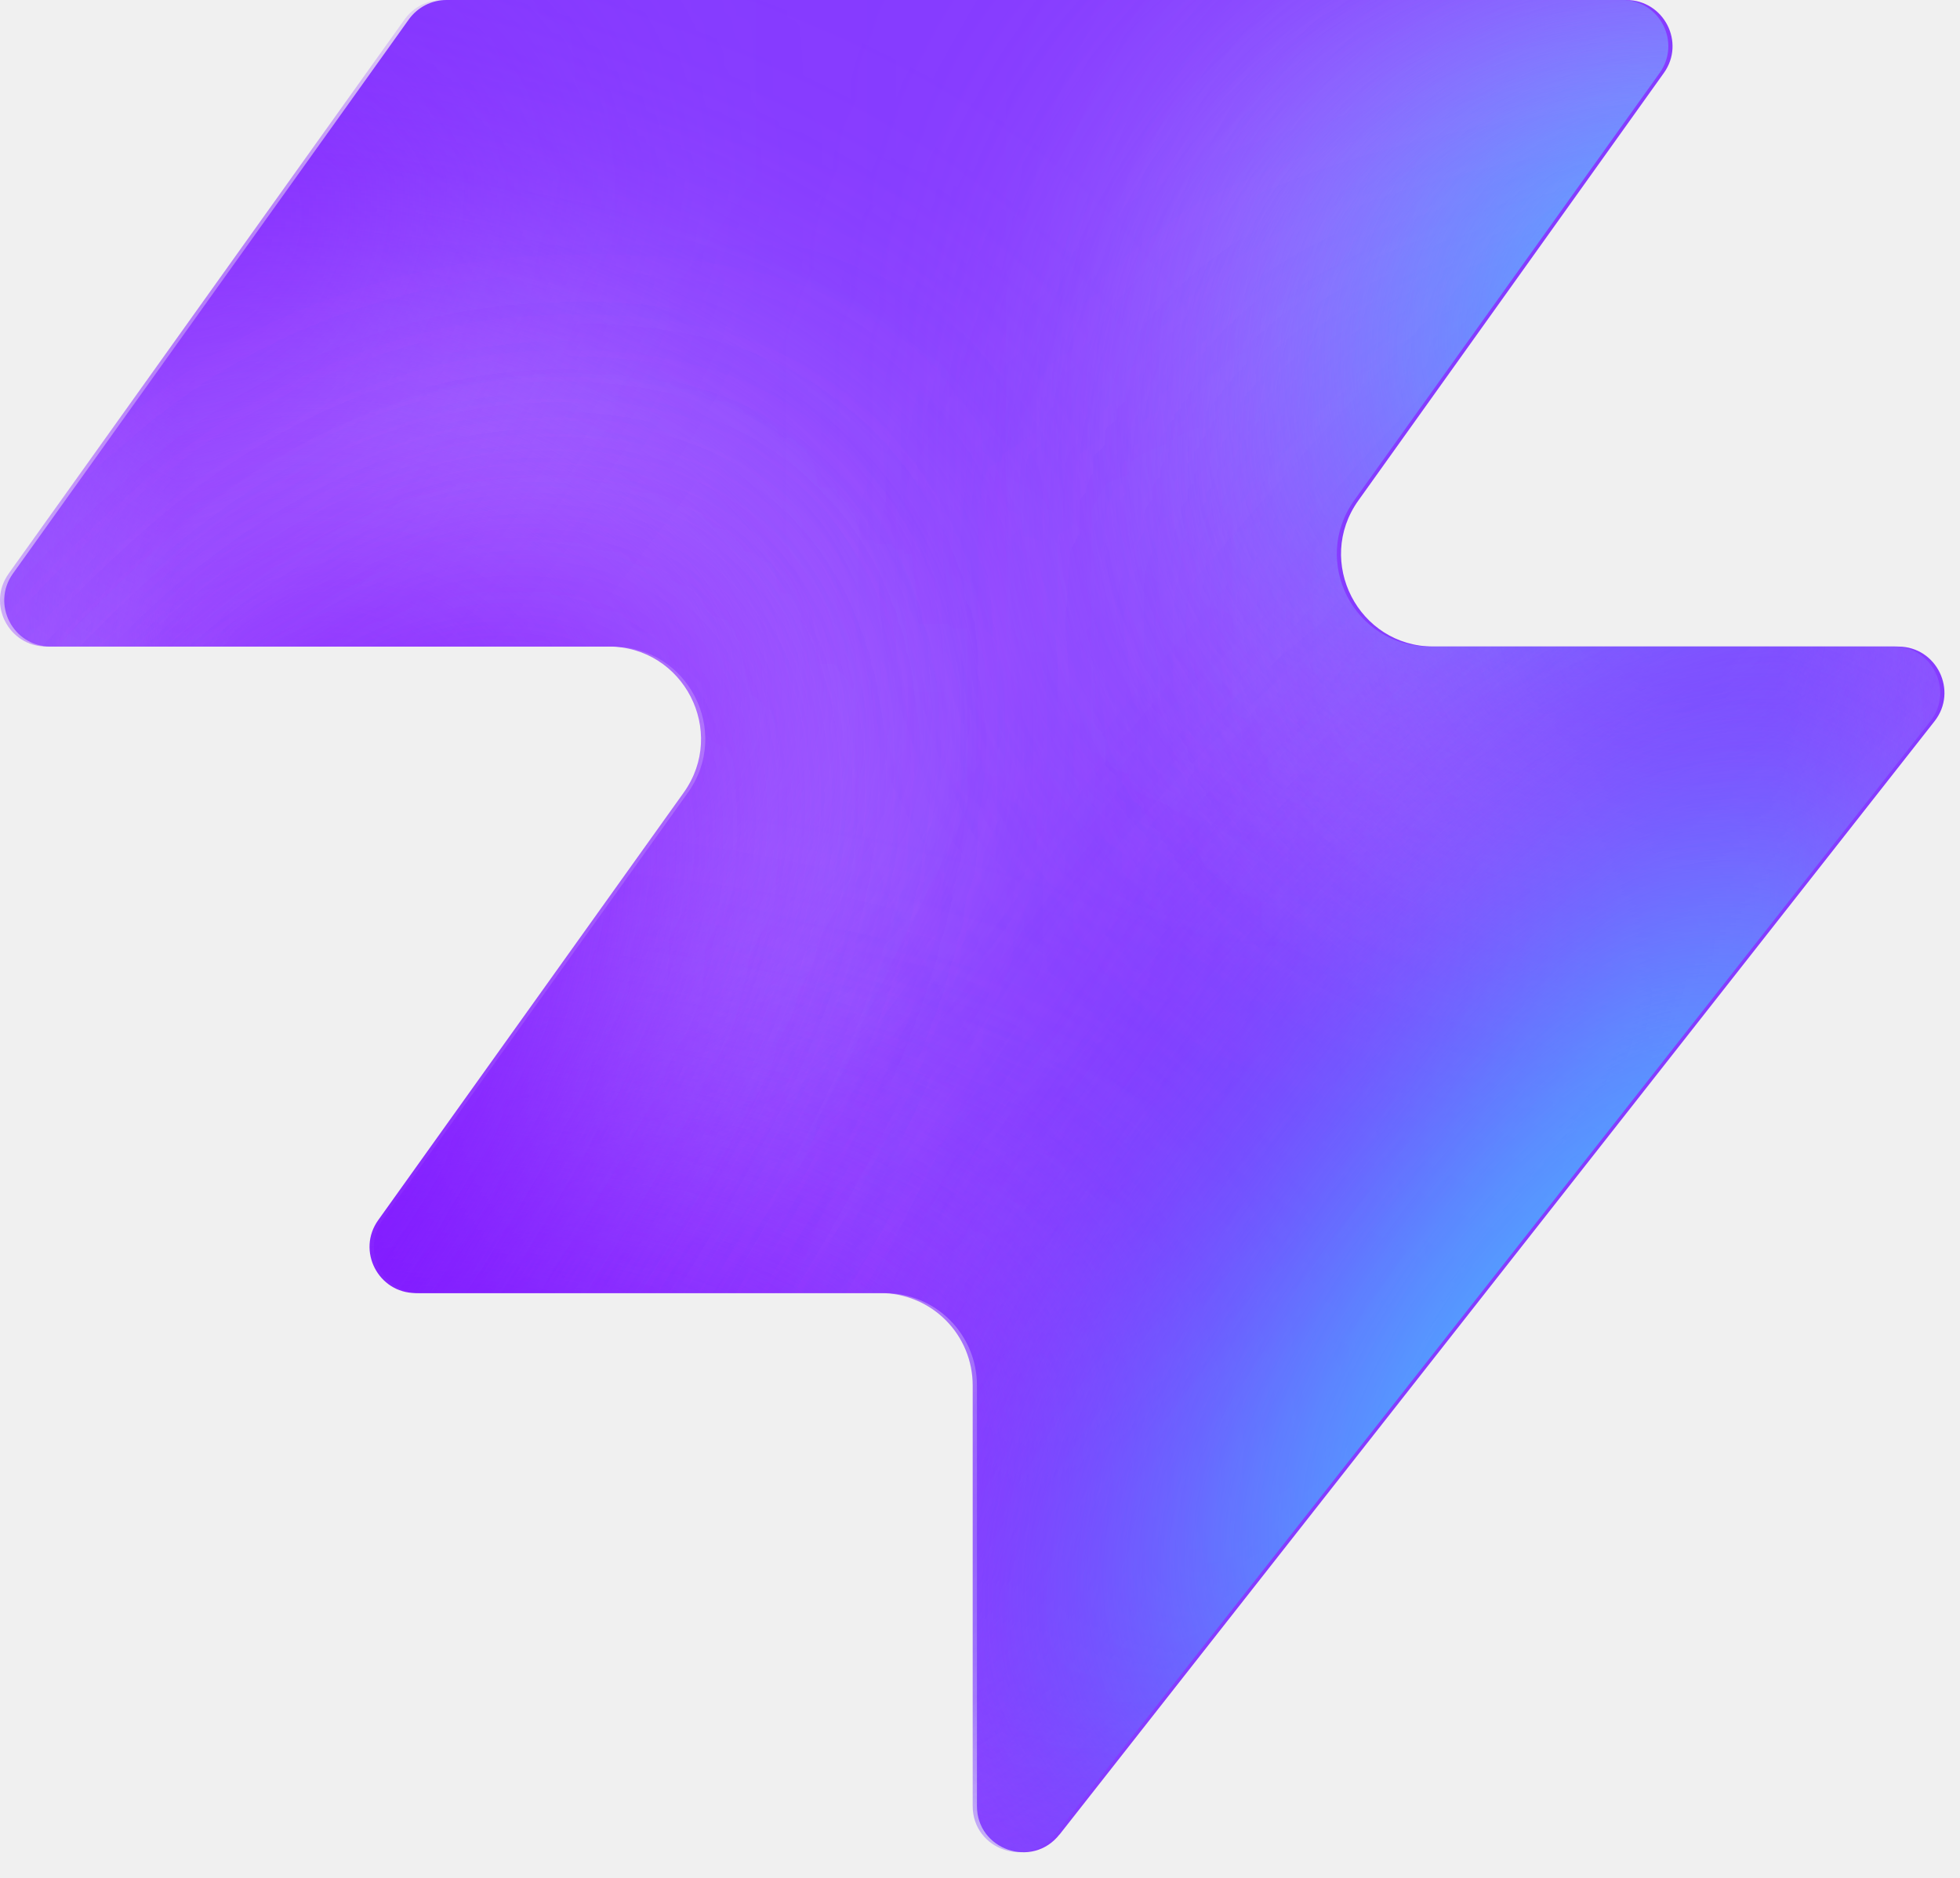
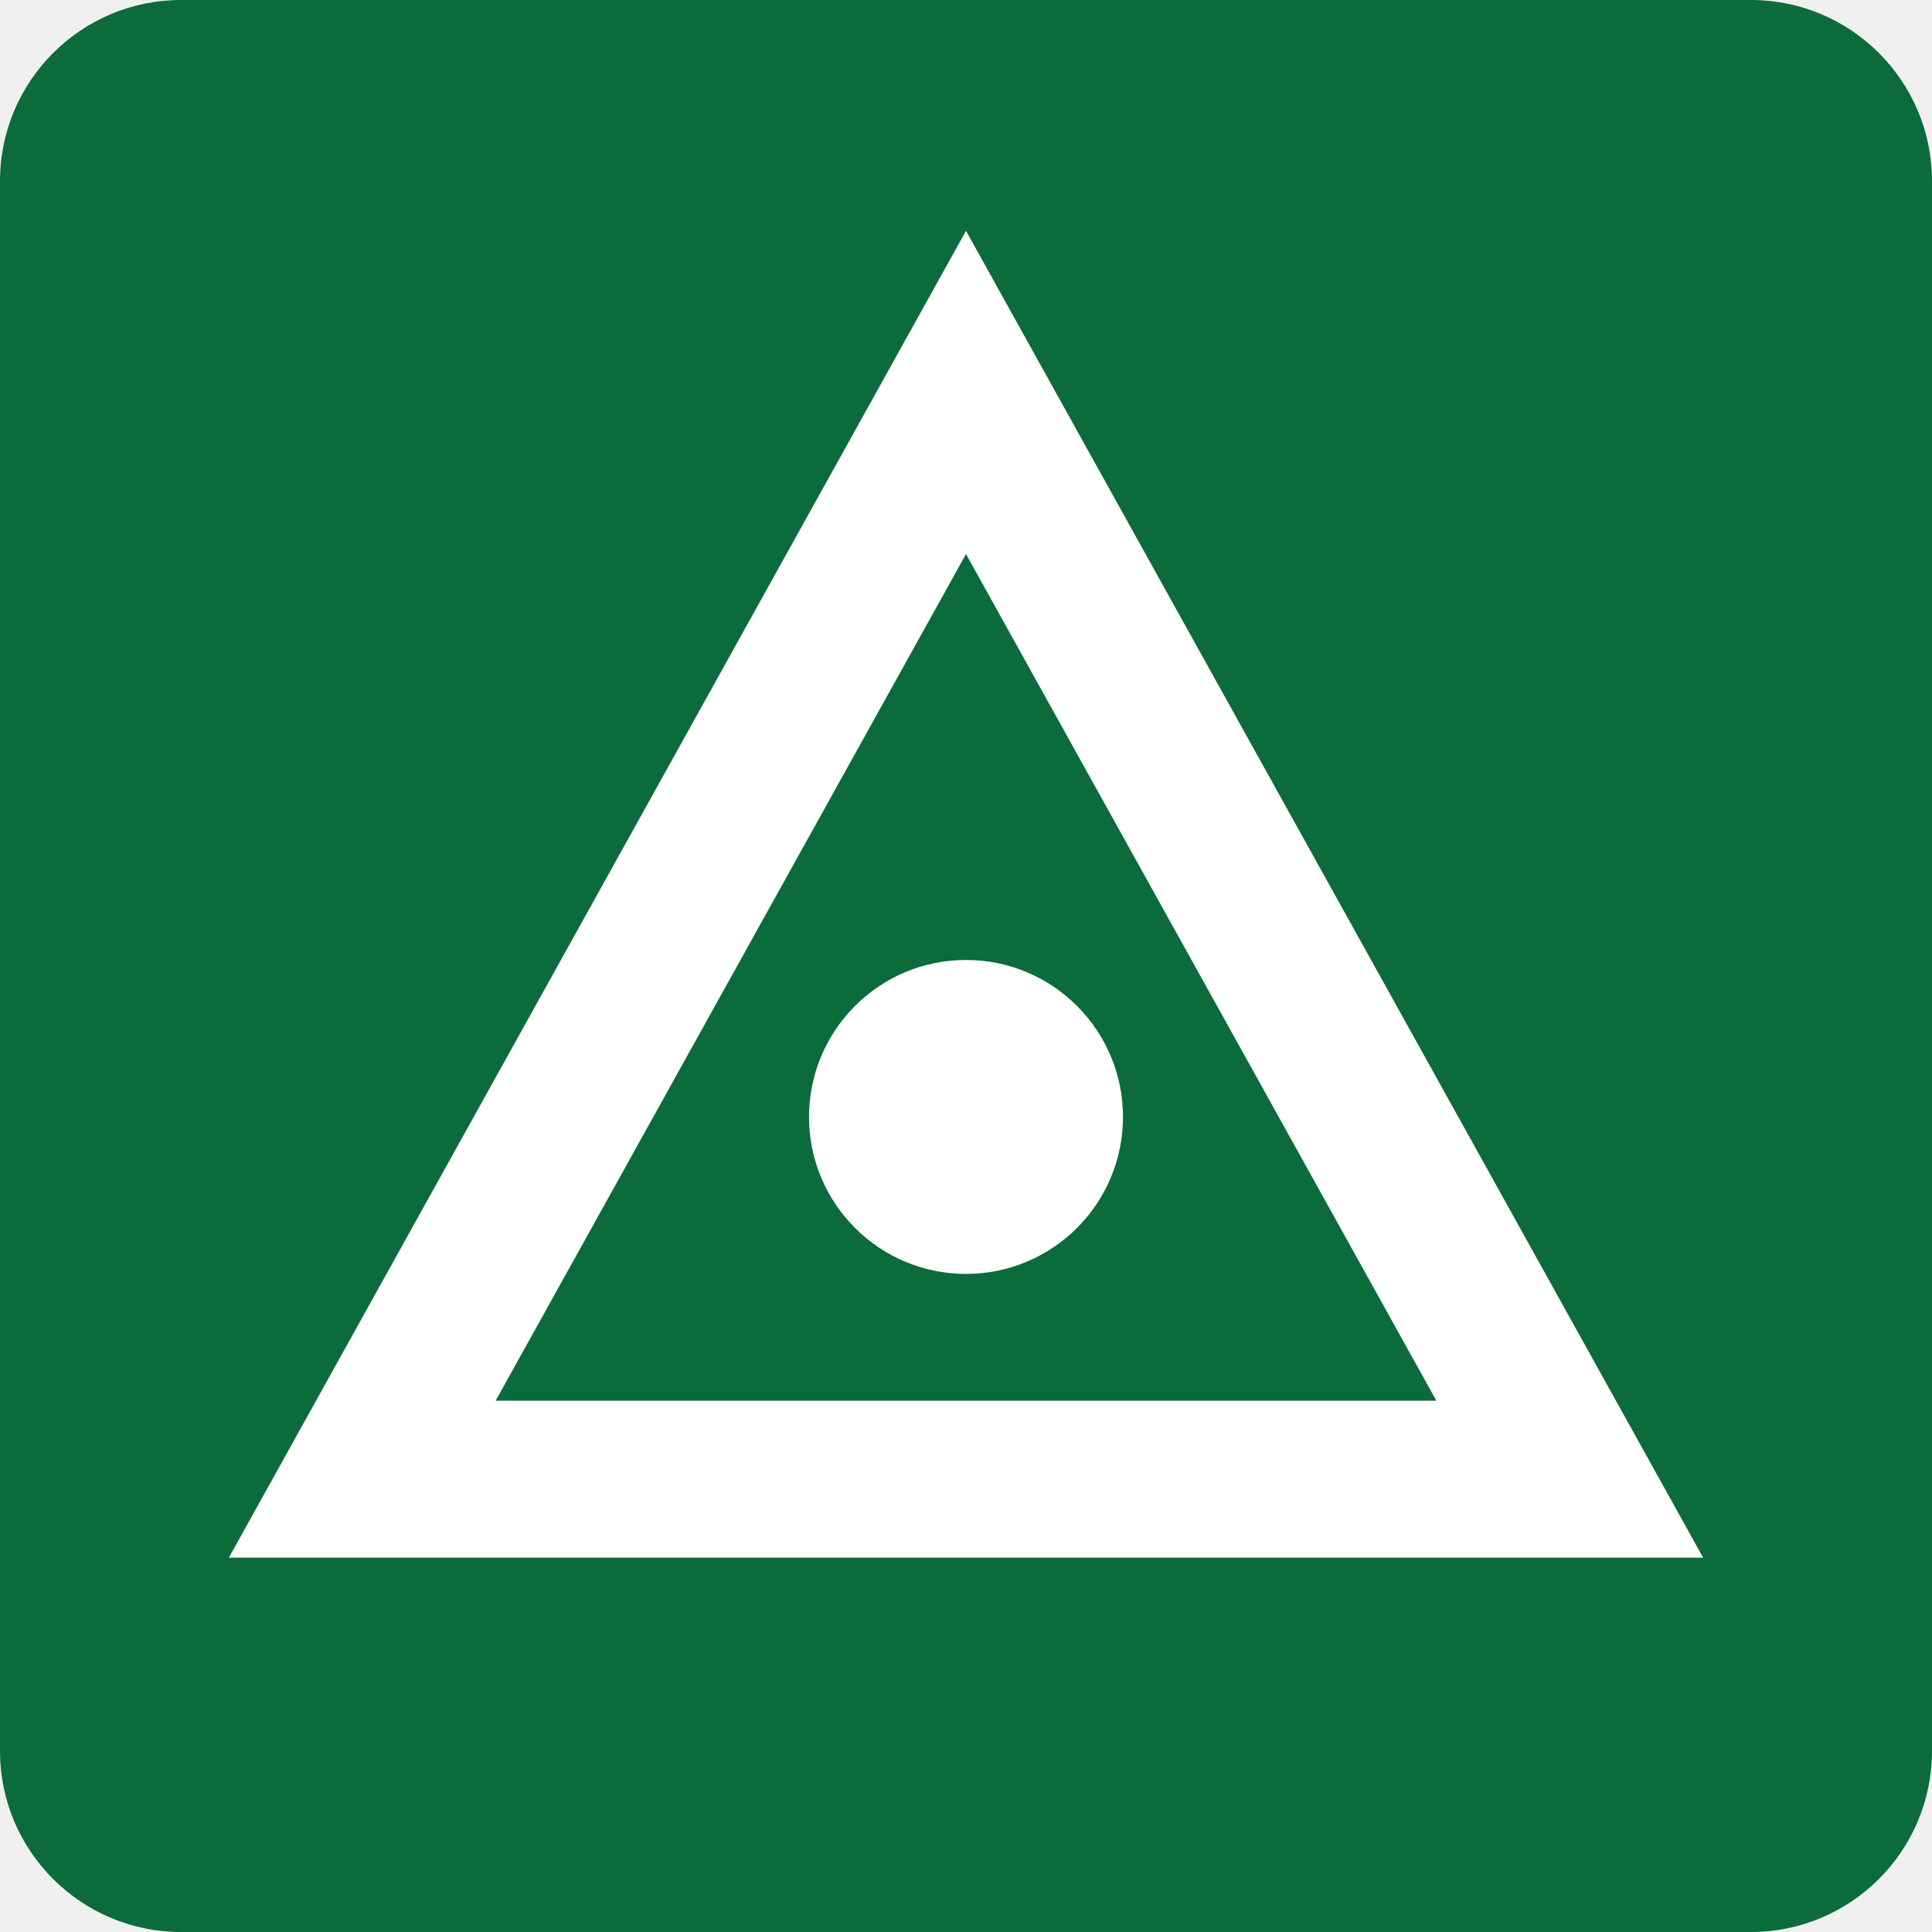
- <svg xmlns="http://www.w3.org/2000/svg" width="48" height="46" fill="none" viewBox="0 0 48 46">
-   <path fill="#863bff" d="M25.946 44.938c-.664.845-2.021.375-2.021-.698V33.937a2.26 2.26 0 0 0-2.262-2.262H10.287c-.92 0-1.456-1.04-.92-1.788l7.48-10.471c1.07-1.497 0-3.578-1.842-3.578H1.237c-.92 0-1.456-1.04-.92-1.788L10.013.474c.214-.297.556-.474.92-.474h28.894c.92 0 1.456 1.04.92 1.788l-7.48 10.471c-1.07 1.498 0 3.579 1.842 3.579h11.377c.943 0 1.473 1.088.89 1.83L25.947 44.94z" style="fill:#863bff;fill:color(display-p3 .525 .23 1);fill-opacity:1" />
-   <mask id="a" width="48" height="46" x="0" y="0" maskUnits="userSpaceOnUse" style="mask-type:alpha">
-     <path fill="#000" d="M25.842 44.938c-.664.844-2.021.375-2.021-.698V33.937a2.26 2.26 0 0 0-2.262-2.262H10.183c-.92 0-1.456-1.04-.92-1.788l7.48-10.471c1.07-1.498 0-3.579-1.842-3.579H1.133c-.92 0-1.456-1.04-.92-1.787L9.91.473c.214-.297.556-.474.92-.474h28.894c.92 0 1.456 1.04.92 1.788l-7.48 10.471c-1.07 1.498 0 3.578 1.842 3.578h11.377c.943 0 1.473 1.088.89 1.832L25.843 44.94z" style="fill:#000;fill-opacity:1" />
-   </mask>
-   <g mask="url(#a)">
-     <g filter="url(#b)">
-       <ellipse cx="5.508" cy="14.704" fill="#ede6ff" rx="5.508" ry="14.704" style="fill:#ede6ff;fill:color(display-p3 .927 .903 1);fill-opacity:1" transform="matrix(.00324 1 1 -.00324 -4.47 31.516)" />
-     </g>
-     <g filter="url(#c)">
-       <ellipse cx="10.399" cy="29.851" fill="#ede6ff" rx="10.399" ry="29.851" style="fill:#ede6ff;fill:color(display-p3 .927 .903 1);fill-opacity:1" transform="matrix(.00324 1 1 -.00324 -39.328 7.883)" />
-     </g>
-     <g filter="url(#d)">
-       <ellipse cx="5.508" cy="30.487" fill="#7e14ff" rx="5.508" ry="30.487" style="fill:#7e14ff;fill:color(display-p3 .492 .077 1);fill-opacity:1" transform="rotate(89.814 -25.913 -14.639)scale(1 -1)" />
-     </g>
-     <g filter="url(#e)">
-       <ellipse cx="5.508" cy="30.599" fill="#7e14ff" rx="5.508" ry="30.599" style="fill:#7e14ff;fill:color(display-p3 .492 .077 1);fill-opacity:1" transform="rotate(89.814 -32.644 -3.334)scale(1 -1)" />
-     </g>
-     <g filter="url(#f)">
-       <ellipse cx="5.508" cy="30.599" fill="#7e14ff" rx="5.508" ry="30.599" style="fill:#7e14ff;fill:color(display-p3 .492 .077 1);fill-opacity:1" transform="matrix(.00324 1 1 -.00324 -34.34 30.47)" />
-     </g>
-     <g filter="url(#g)">
-       <ellipse cx="14.072" cy="22.078" fill="#ede6ff" rx="14.072" ry="22.078" style="fill:#ede6ff;fill:color(display-p3 .927 .903 1);fill-opacity:1" transform="rotate(93.35 24.506 48.493)scale(-1 1)" />
-     </g>
-     <g filter="url(#h)">
-       <ellipse cx="3.47" cy="21.501" fill="#7e14ff" rx="3.47" ry="21.501" style="fill:#7e14ff;fill:color(display-p3 .492 .077 1);fill-opacity:1" transform="rotate(89.009 28.708 47.59)scale(-1 1)" />
-     </g>
-     <g filter="url(#i)">
-       <ellipse cx="3.47" cy="21.501" fill="#7e14ff" rx="3.47" ry="21.501" style="fill:#7e14ff;fill:color(display-p3 .492 .077 1);fill-opacity:1" transform="rotate(89.009 28.708 47.59)scale(-1 1)" />
-     </g>
-     <g filter="url(#j)">
-       <ellipse cx=".387" cy="8.972" fill="#7e14ff" rx="4.407" ry="29.108" style="fill:#7e14ff;fill:color(display-p3 .492 .077 1);fill-opacity:1" transform="rotate(39.51 .387 8.972)" />
-     </g>
-     <g filter="url(#k)">
-       <ellipse cx="47.523" cy="-6.092" fill="#7e14ff" rx="4.407" ry="29.108" style="fill:#7e14ff;fill:color(display-p3 .492 .077 1);fill-opacity:1" transform="rotate(37.892 47.523 -6.092)" />
-     </g>
-     <g filter="url(#l)">
-       <ellipse cx="41.412" cy="6.333" fill="#47bfff" rx="5.971" ry="9.665" style="fill:#47bfff;fill:color(display-p3 .28 .748 1);fill-opacity:1" transform="rotate(37.892 41.412 6.333)" />
-     </g>
-     <g filter="url(#m)">
-       <ellipse cx="-1.879" cy="38.332" fill="#7e14ff" rx="4.407" ry="29.108" style="fill:#7e14ff;fill:color(display-p3 .492 .077 1);fill-opacity:1" transform="rotate(37.892 -1.88 38.332)" />
-     </g>
-     <g filter="url(#n)">
-       <ellipse cx="-1.879" cy="38.332" fill="#7e14ff" rx="4.407" ry="29.108" style="fill:#7e14ff;fill:color(display-p3 .492 .077 1);fill-opacity:1" transform="rotate(37.892 -1.88 38.332)" />
-     </g>
-     <g filter="url(#o)">
-       <ellipse cx="35.651" cy="29.907" fill="#7e14ff" rx="4.407" ry="29.108" style="fill:#7e14ff;fill:color(display-p3 .492 .077 1);fill-opacity:1" transform="rotate(37.892 35.651 29.907)" />
-     </g>
-     <g filter="url(#p)">
-       <ellipse cx="38.418" cy="32.4" fill="#47bfff" rx="5.971" ry="15.297" style="fill:#47bfff;fill:color(display-p3 .28 .748 1);fill-opacity:1" transform="rotate(37.892 38.418 32.4)" />
-     </g>
-   </g>
-   <defs>
-     <filter id="b" width="60.045" height="41.654" x="-19.77" y="16.149" color-interpolation-filters="sRGB" filterUnits="userSpaceOnUse">
-       <feFlood flood-opacity="0" result="BackgroundImageFix" />
-       <feBlend in="SourceGraphic" in2="BackgroundImageFix" result="shape" />
-       <feGaussianBlur result="effect1_foregroundBlur_2002_17158" stdDeviation="7.659" />
-     </filter>
-     <filter id="c" width="90.34" height="51.437" x="-54.613" y="-7.533" color-interpolation-filters="sRGB" filterUnits="userSpaceOnUse">
-       <feFlood flood-opacity="0" result="BackgroundImageFix" />
-       <feBlend in="SourceGraphic" in2="BackgroundImageFix" result="shape" />
-       <feGaussianBlur result="effect1_foregroundBlur_2002_17158" stdDeviation="7.659" />
-     </filter>
-     <filter id="d" width="79.355" height="29.4" x="-49.64" y="2.03" color-interpolation-filters="sRGB" filterUnits="userSpaceOnUse">
-       <feFlood flood-opacity="0" result="BackgroundImageFix" />
-       <feBlend in="SourceGraphic" in2="BackgroundImageFix" result="shape" />
-       <feGaussianBlur result="effect1_foregroundBlur_2002_17158" stdDeviation="4.596" />
-     </filter>
-     <filter id="e" width="79.579" height="29.4" x="-45.045" y="20.029" color-interpolation-filters="sRGB" filterUnits="userSpaceOnUse">
-       <feFlood flood-opacity="0" result="BackgroundImageFix" />
-       <feBlend in="SourceGraphic" in2="BackgroundImageFix" result="shape" />
-       <feGaussianBlur result="effect1_foregroundBlur_2002_17158" stdDeviation="4.596" />
-     </filter>
-     <filter id="f" width="79.579" height="29.4" x="-43.513" y="21.178" color-interpolation-filters="sRGB" filterUnits="userSpaceOnUse">
-       <feFlood flood-opacity="0" result="BackgroundImageFix" />
-       <feBlend in="SourceGraphic" in2="BackgroundImageFix" result="shape" />
-       <feGaussianBlur result="effect1_foregroundBlur_2002_17158" stdDeviation="4.596" />
-     </filter>
-     <filter id="g" width="74.749" height="58.852" x="15.756" y="-17.901" color-interpolation-filters="sRGB" filterUnits="userSpaceOnUse">
-       <feFlood flood-opacity="0" result="BackgroundImageFix" />
-       <feBlend in="SourceGraphic" in2="BackgroundImageFix" result="shape" />
-       <feGaussianBlur result="effect1_foregroundBlur_2002_17158" stdDeviation="7.659" />
-     </filter>
-     <filter id="h" width="61.377" height="25.362" x="23.548" y="2.284" color-interpolation-filters="sRGB" filterUnits="userSpaceOnUse">
-       <feFlood flood-opacity="0" result="BackgroundImageFix" />
-       <feBlend in="SourceGraphic" in2="BackgroundImageFix" result="shape" />
-       <feGaussianBlur result="effect1_foregroundBlur_2002_17158" stdDeviation="4.596" />
-     </filter>
-     <filter id="i" width="61.377" height="25.362" x="23.548" y="2.284" color-interpolation-filters="sRGB" filterUnits="userSpaceOnUse">
-       <feFlood flood-opacity="0" result="BackgroundImageFix" />
-       <feBlend in="SourceGraphic" in2="BackgroundImageFix" result="shape" />
-       <feGaussianBlur result="effect1_foregroundBlur_2002_17158" stdDeviation="4.596" />
-     </filter>
-     <filter id="j" width="56.045" height="63.649" x="-27.636" y="-22.853" color-interpolation-filters="sRGB" filterUnits="userSpaceOnUse">
-       <feFlood flood-opacity="0" result="BackgroundImageFix" />
-       <feBlend in="SourceGraphic" in2="BackgroundImageFix" result="shape" />
-       <feGaussianBlur result="effect1_foregroundBlur_2002_17158" stdDeviation="4.596" />
-     </filter>
-     <filter id="k" width="54.814" height="64.646" x="20.116" y="-38.415" color-interpolation-filters="sRGB" filterUnits="userSpaceOnUse">
-       <feFlood flood-opacity="0" result="BackgroundImageFix" />
-       <feBlend in="SourceGraphic" in2="BackgroundImageFix" result="shape" />
-       <feGaussianBlur result="effect1_foregroundBlur_2002_17158" stdDeviation="4.596" />
-     </filter>
-     <filter id="l" width="33.541" height="35.313" x="24.641" y="-11.323" color-interpolation-filters="sRGB" filterUnits="userSpaceOnUse">
-       <feFlood flood-opacity="0" result="BackgroundImageFix" />
-       <feBlend in="SourceGraphic" in2="BackgroundImageFix" result="shape" />
-       <feGaussianBlur result="effect1_foregroundBlur_2002_17158" stdDeviation="4.596" />
-     </filter>
-     <filter id="m" width="54.814" height="64.646" x="-29.286" y="6.009" color-interpolation-filters="sRGB" filterUnits="userSpaceOnUse">
-       <feFlood flood-opacity="0" result="BackgroundImageFix" />
-       <feBlend in="SourceGraphic" in2="BackgroundImageFix" result="shape" />
-       <feGaussianBlur result="effect1_foregroundBlur_2002_17158" stdDeviation="4.596" />
-     </filter>
-     <filter id="n" width="54.814" height="64.646" x="-29.286" y="6.009" color-interpolation-filters="sRGB" filterUnits="userSpaceOnUse">
-       <feFlood flood-opacity="0" result="BackgroundImageFix" />
-       <feBlend in="SourceGraphic" in2="BackgroundImageFix" result="shape" />
-       <feGaussianBlur result="effect1_foregroundBlur_2002_17158" stdDeviation="4.596" />
-     </filter>
-     <filter id="o" width="54.814" height="64.646" x="8.244" y="-2.416" color-interpolation-filters="sRGB" filterUnits="userSpaceOnUse">
-       <feFlood flood-opacity="0" result="BackgroundImageFix" />
-       <feBlend in="SourceGraphic" in2="BackgroundImageFix" result="shape" />
-       <feGaussianBlur result="effect1_foregroundBlur_2002_17158" stdDeviation="4.596" />
-     </filter>
-     <filter id="p" width="39.409" height="43.623" x="18.713" y="10.588" color-interpolation-filters="sRGB" filterUnits="userSpaceOnUse">
-       <feFlood flood-opacity="0" result="BackgroundImageFix" />
-       <feBlend in="SourceGraphic" in2="BackgroundImageFix" result="shape" />
-       <feGaussianBlur result="effect1_foregroundBlur_2002_17158" stdDeviation="4.596" />
-     </filter>
-   </defs>
+ <svg xmlns="http://www.w3.org/2000/svg" width="32" height="32" viewBox="0 0 32 32">
+   <rect width="32" height="32" rx="3" fill="#0b6b3a" />
+   <path d="M16 6.5 L26 24.5 H6 Z" fill="none" stroke="#fff" stroke-width="2.6" stroke-linejoin="miter" />
+   <circle cx="16" cy="18.5" r="2.6" fill="#fff" />
</svg>
